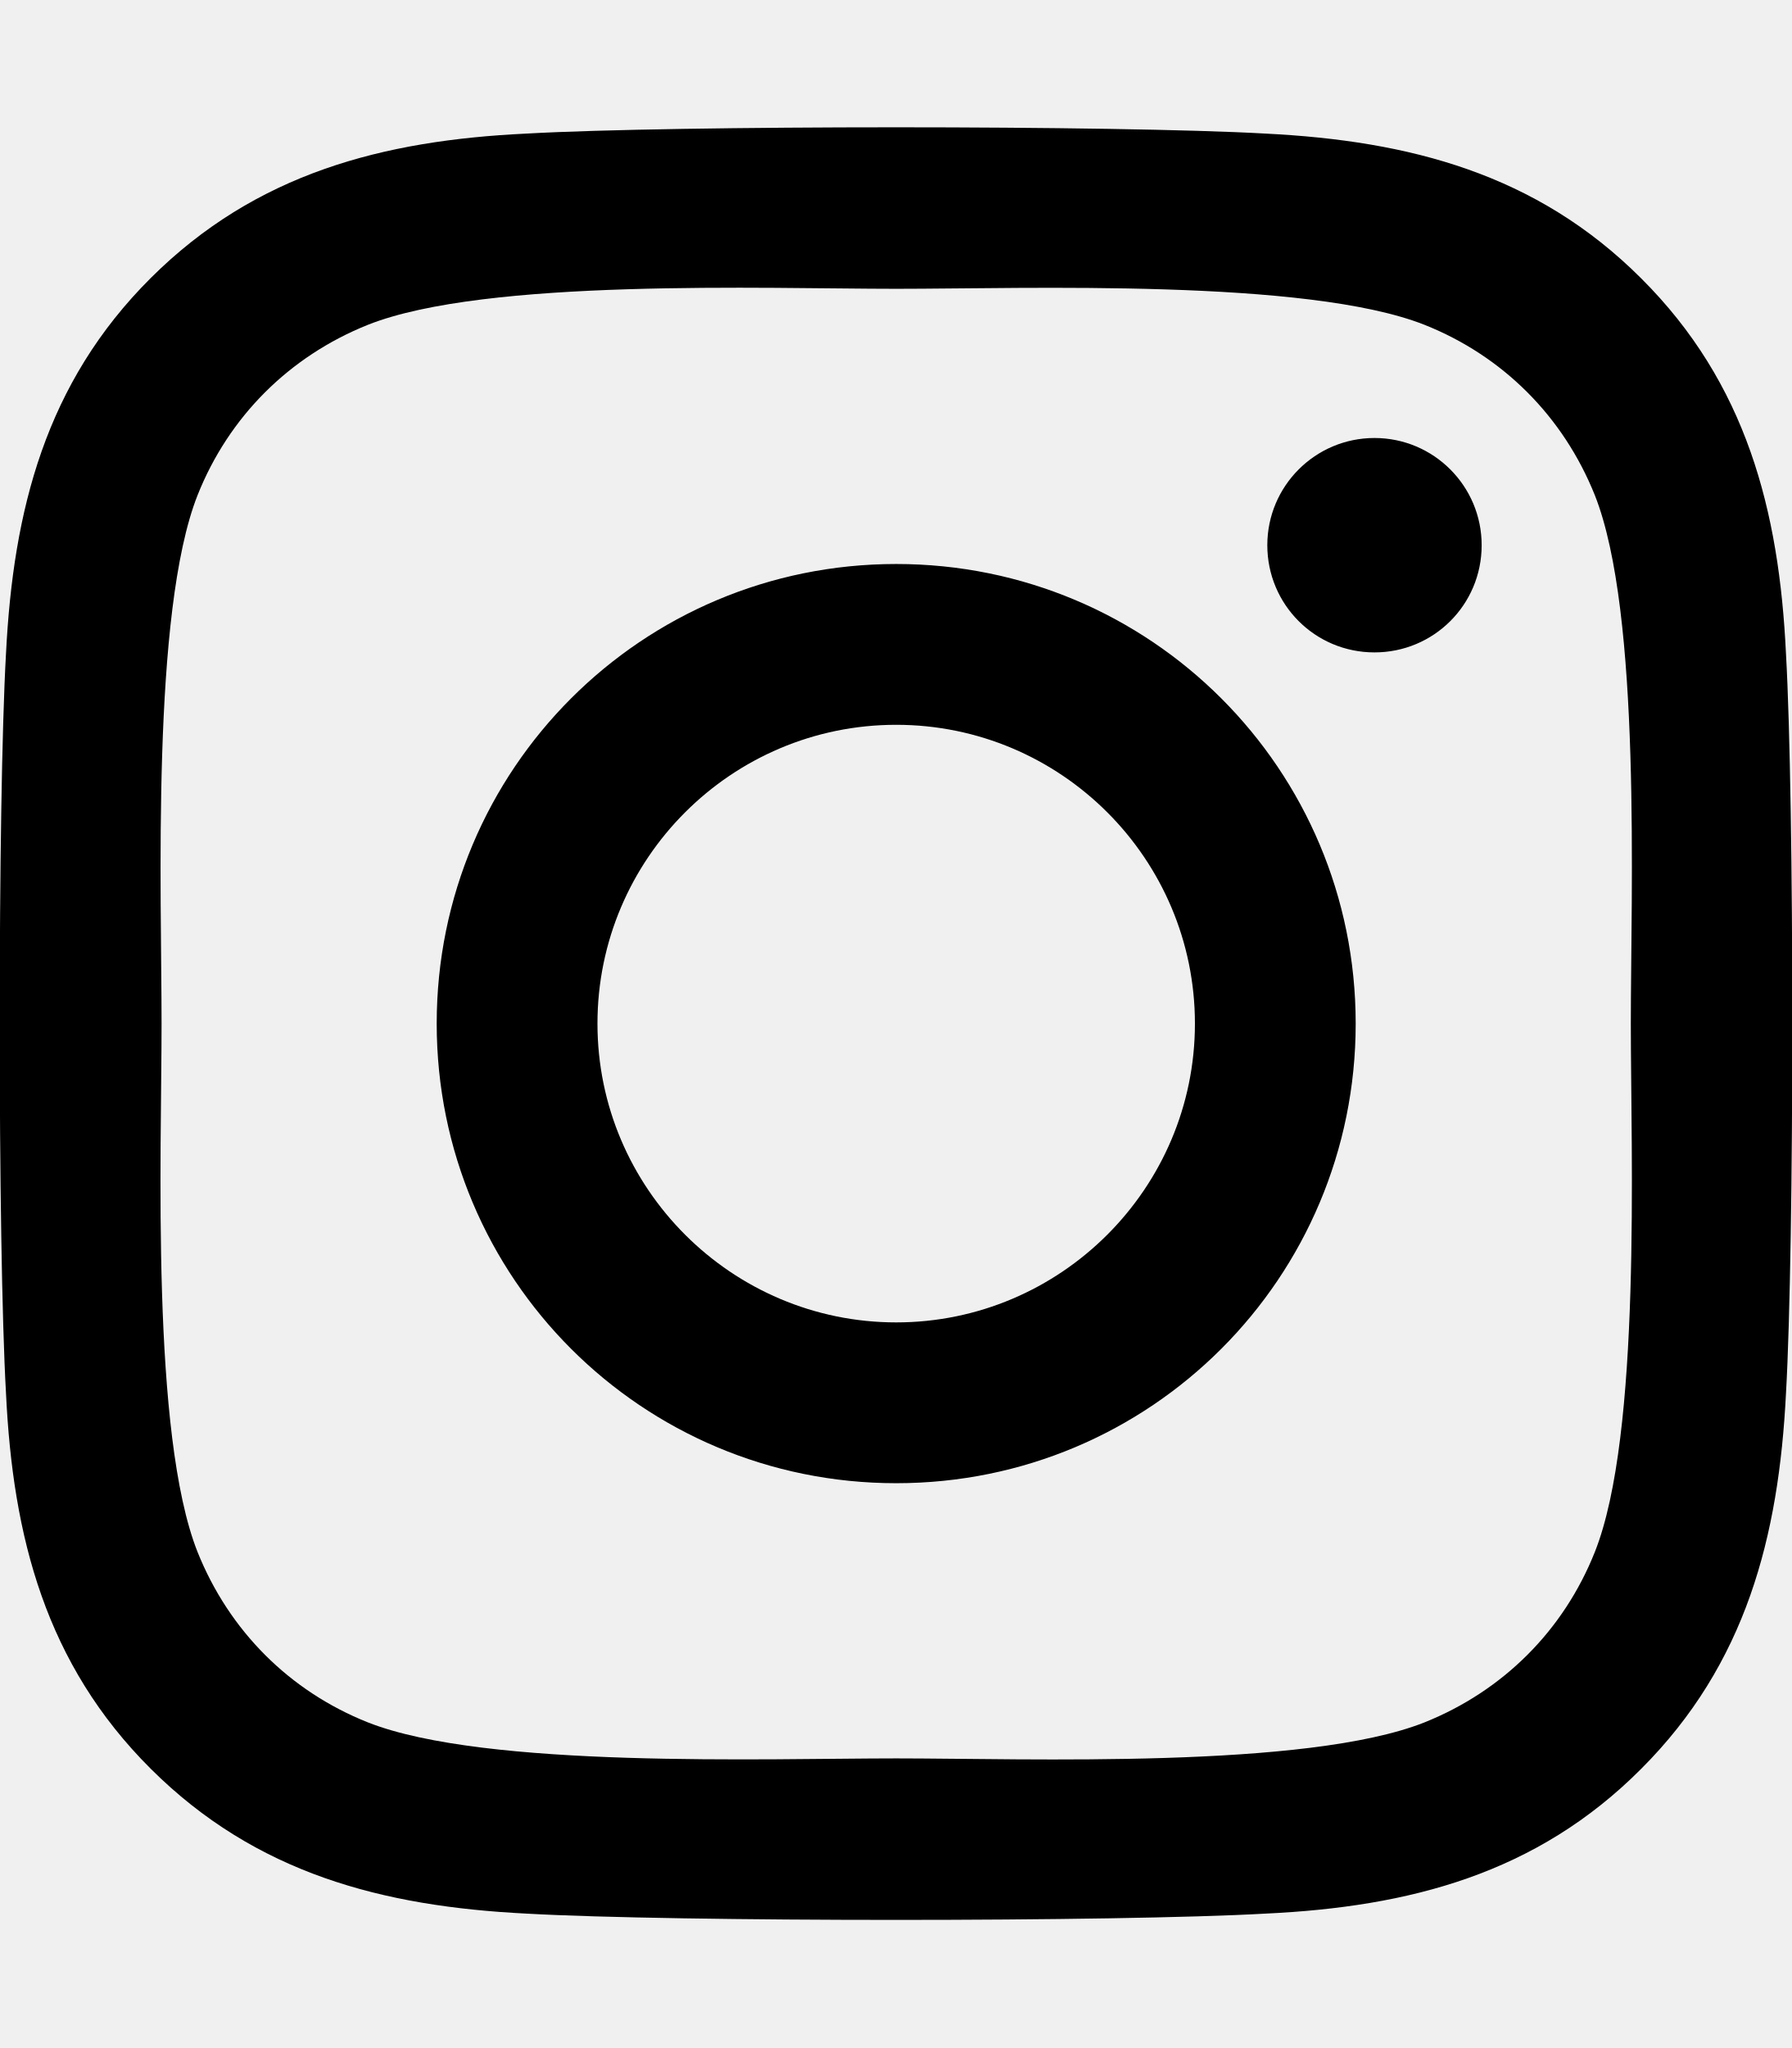
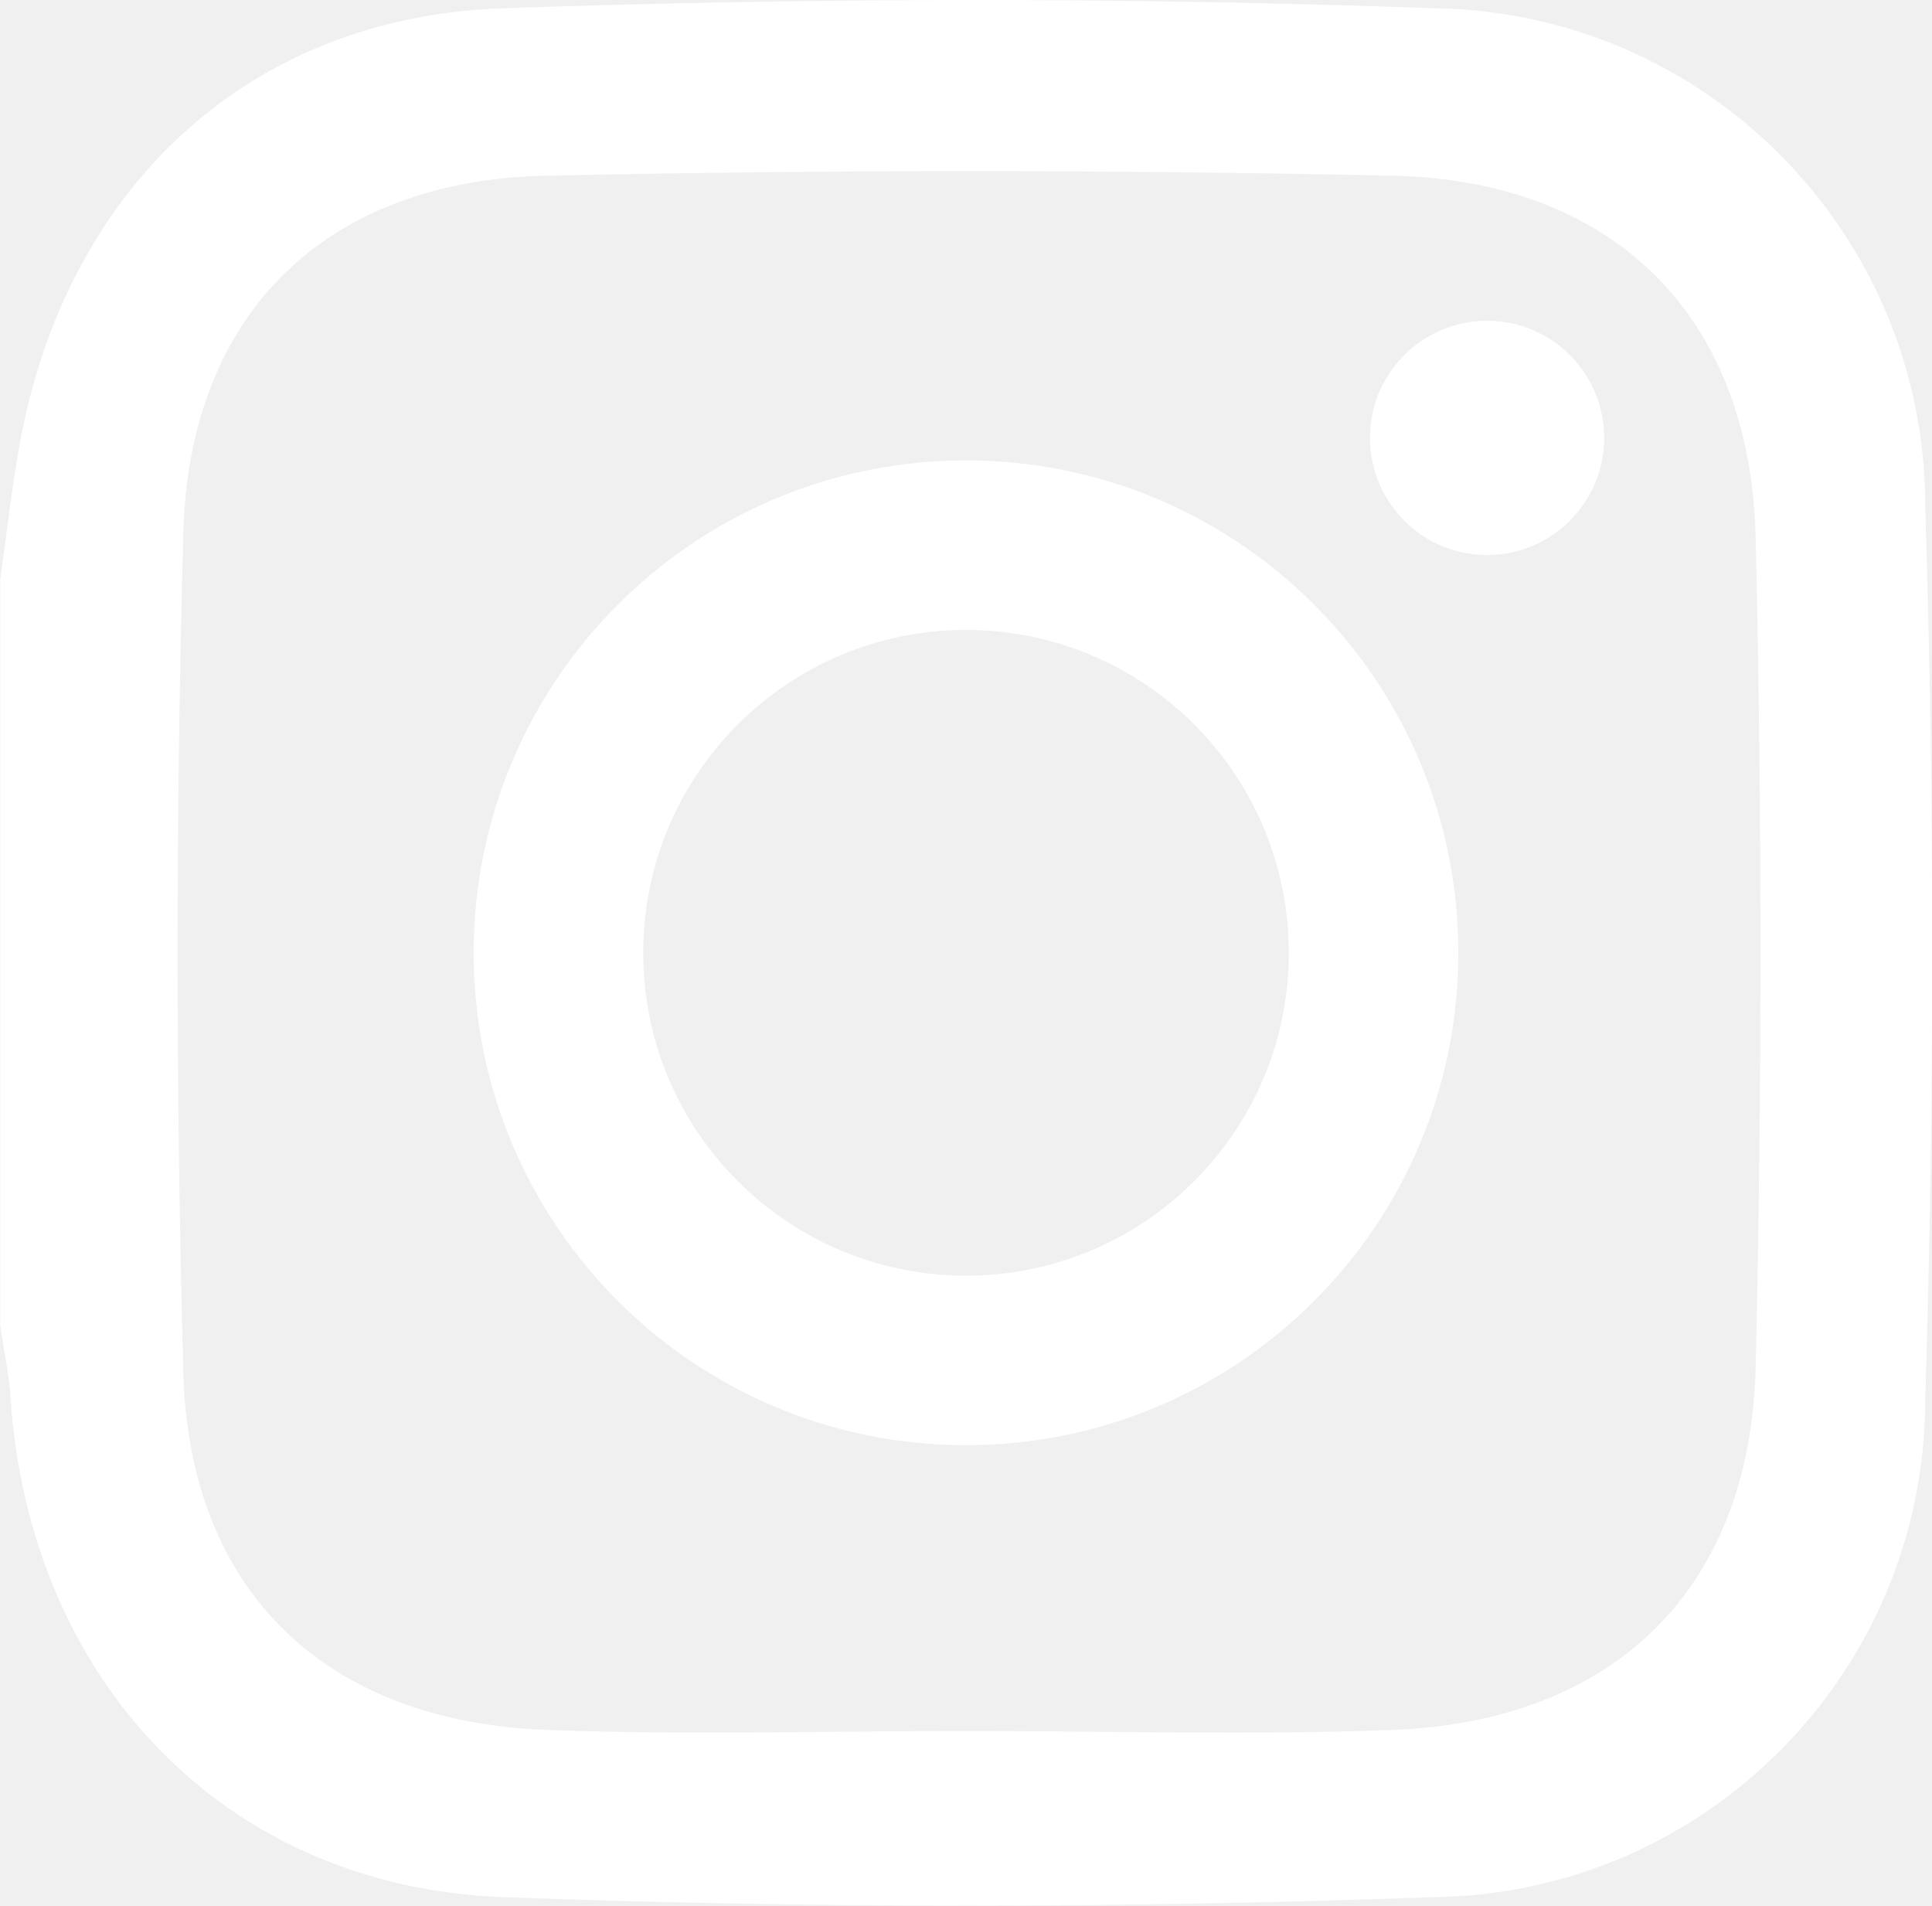
- <svg xmlns="http://www.w3.org/2000/svg" aria-hidden="true" focusable="false" data-prefix="fab" data-icon="instagram" class="svg-inline--fa fa-instagram fa-w-14" role="img" viewBox="0 0 448 512">
-   <path fill="currentColor" d="M224.1 141c-63.6 0-114.9 51.3-114.9 114.9s51.3 114.9 114.9 114.9S339 319.5 339 255.9 287.7 141 224.1 141zm0 189.6c-41.1 0-74.7-33.5-74.7-74.7s33.5-74.7 74.7-74.7 74.7 33.5 74.7 74.7-33.6 74.7-74.7 74.7zm146.4-194.3c0 14.9-12 26.8-26.8 26.8-14.9 0-26.8-12-26.8-26.8s12-26.8 26.8-26.8 26.8 12 26.8 26.8zm76.1 27.2c-1.7-35.9-9.9-67.7-36.2-93.9-26.2-26.2-58-34.4-93.9-36.2-37-2.1-147.9-2.1-184.9 0-35.8 1.7-67.6 9.9-93.9 36.1s-34.4 58-36.2 93.9c-2.1 37-2.1 147.9 0 184.9 1.7 35.9 9.9 67.7 36.2 93.9s58 34.4 93.9 36.2c37 2.1 147.9 2.1 184.9 0 35.9-1.7 67.7-9.9 93.9-36.2 26.2-26.2 34.4-58 36.2-93.9 2.1-37 2.1-147.8 0-184.8zM398.8 388c-7.8 19.6-22.9 34.7-42.6 42.6-29.5 11.7-99.5 9-132.1 9s-102.7 2.6-132.1-9c-19.6-7.8-34.7-22.9-42.6-42.6-11.7-29.5-9-99.5-9-132.1s-2.6-102.7 9-132.1c7.8-19.6 22.9-34.7 42.6-42.6 29.5-11.7 99.5-9 132.1-9s102.7-2.6 132.1 9c19.6 7.8 34.7 22.9 42.6 42.6 11.7 29.5 9 99.5 9 132.1s2.7 102.7-9 132.1z" />
+ <svg xmlns="http://www.w3.org/2000/svg" width="38.226" height="37.697" viewBox="0 0 38.226 37.697">
+   <g transform="translate(0 0)">
+     <path d="M711.2,43.608c.127-.895.223-1.794.384-2.682.913-5.03,4.474-8.452,9.566-8.628,6.131-.211,12.28-.222,18.41,0a9.851,9.851,0,0,1,9.728,9.847q.276,8.83,0,17.674a9.851,9.851,0,0,1-9.728,9.847c-6.13.221-12.28.227-18.41,0-5.543-.208-9.374-4.321-9.745-9.873-.032-.48-.135-.956-.205-1.434Zm19.118,22.771c2.805,0,5.613.084,8.415-.02,4.393-.163,7.094-2.784,7.2-7.173q.191-8.2,0-16.412c-.1-4.387-2.806-7.07-7.2-7.164q-8.359-.177-16.725,0c-4.357.091-7.067,2.72-7.185,7.059q-.225,8.306,0,16.621c.118,4.339,2.828,6.906,7.186,7.068C724.771,66.462,727.544,66.379,730.314,66.379Z" transform="translate(-711.196 -32.135)" fill="#fff" />
+     <path d="M876.877,183.681a9.741,9.741,0,1,0,9.741,9.741A9.741,9.741,0,0,0,876.877,183.681Zm0,16.128a6.387,6.387,0,1,1,6.387-6.387A6.387,6.387,0,0,1,876.877,199.809Z" transform="translate(-857.764 -174.573)" fill="#fff" />
+     <path d="M1166.829,140.041a2.317,2.317,0,1,1-2.317-2.318A2.317,2.317,0,0,1,1166.829,140.041Z" transform="translate(-1135.089 -131.377)" fill="#fff" />
+   </g>
</svg>
